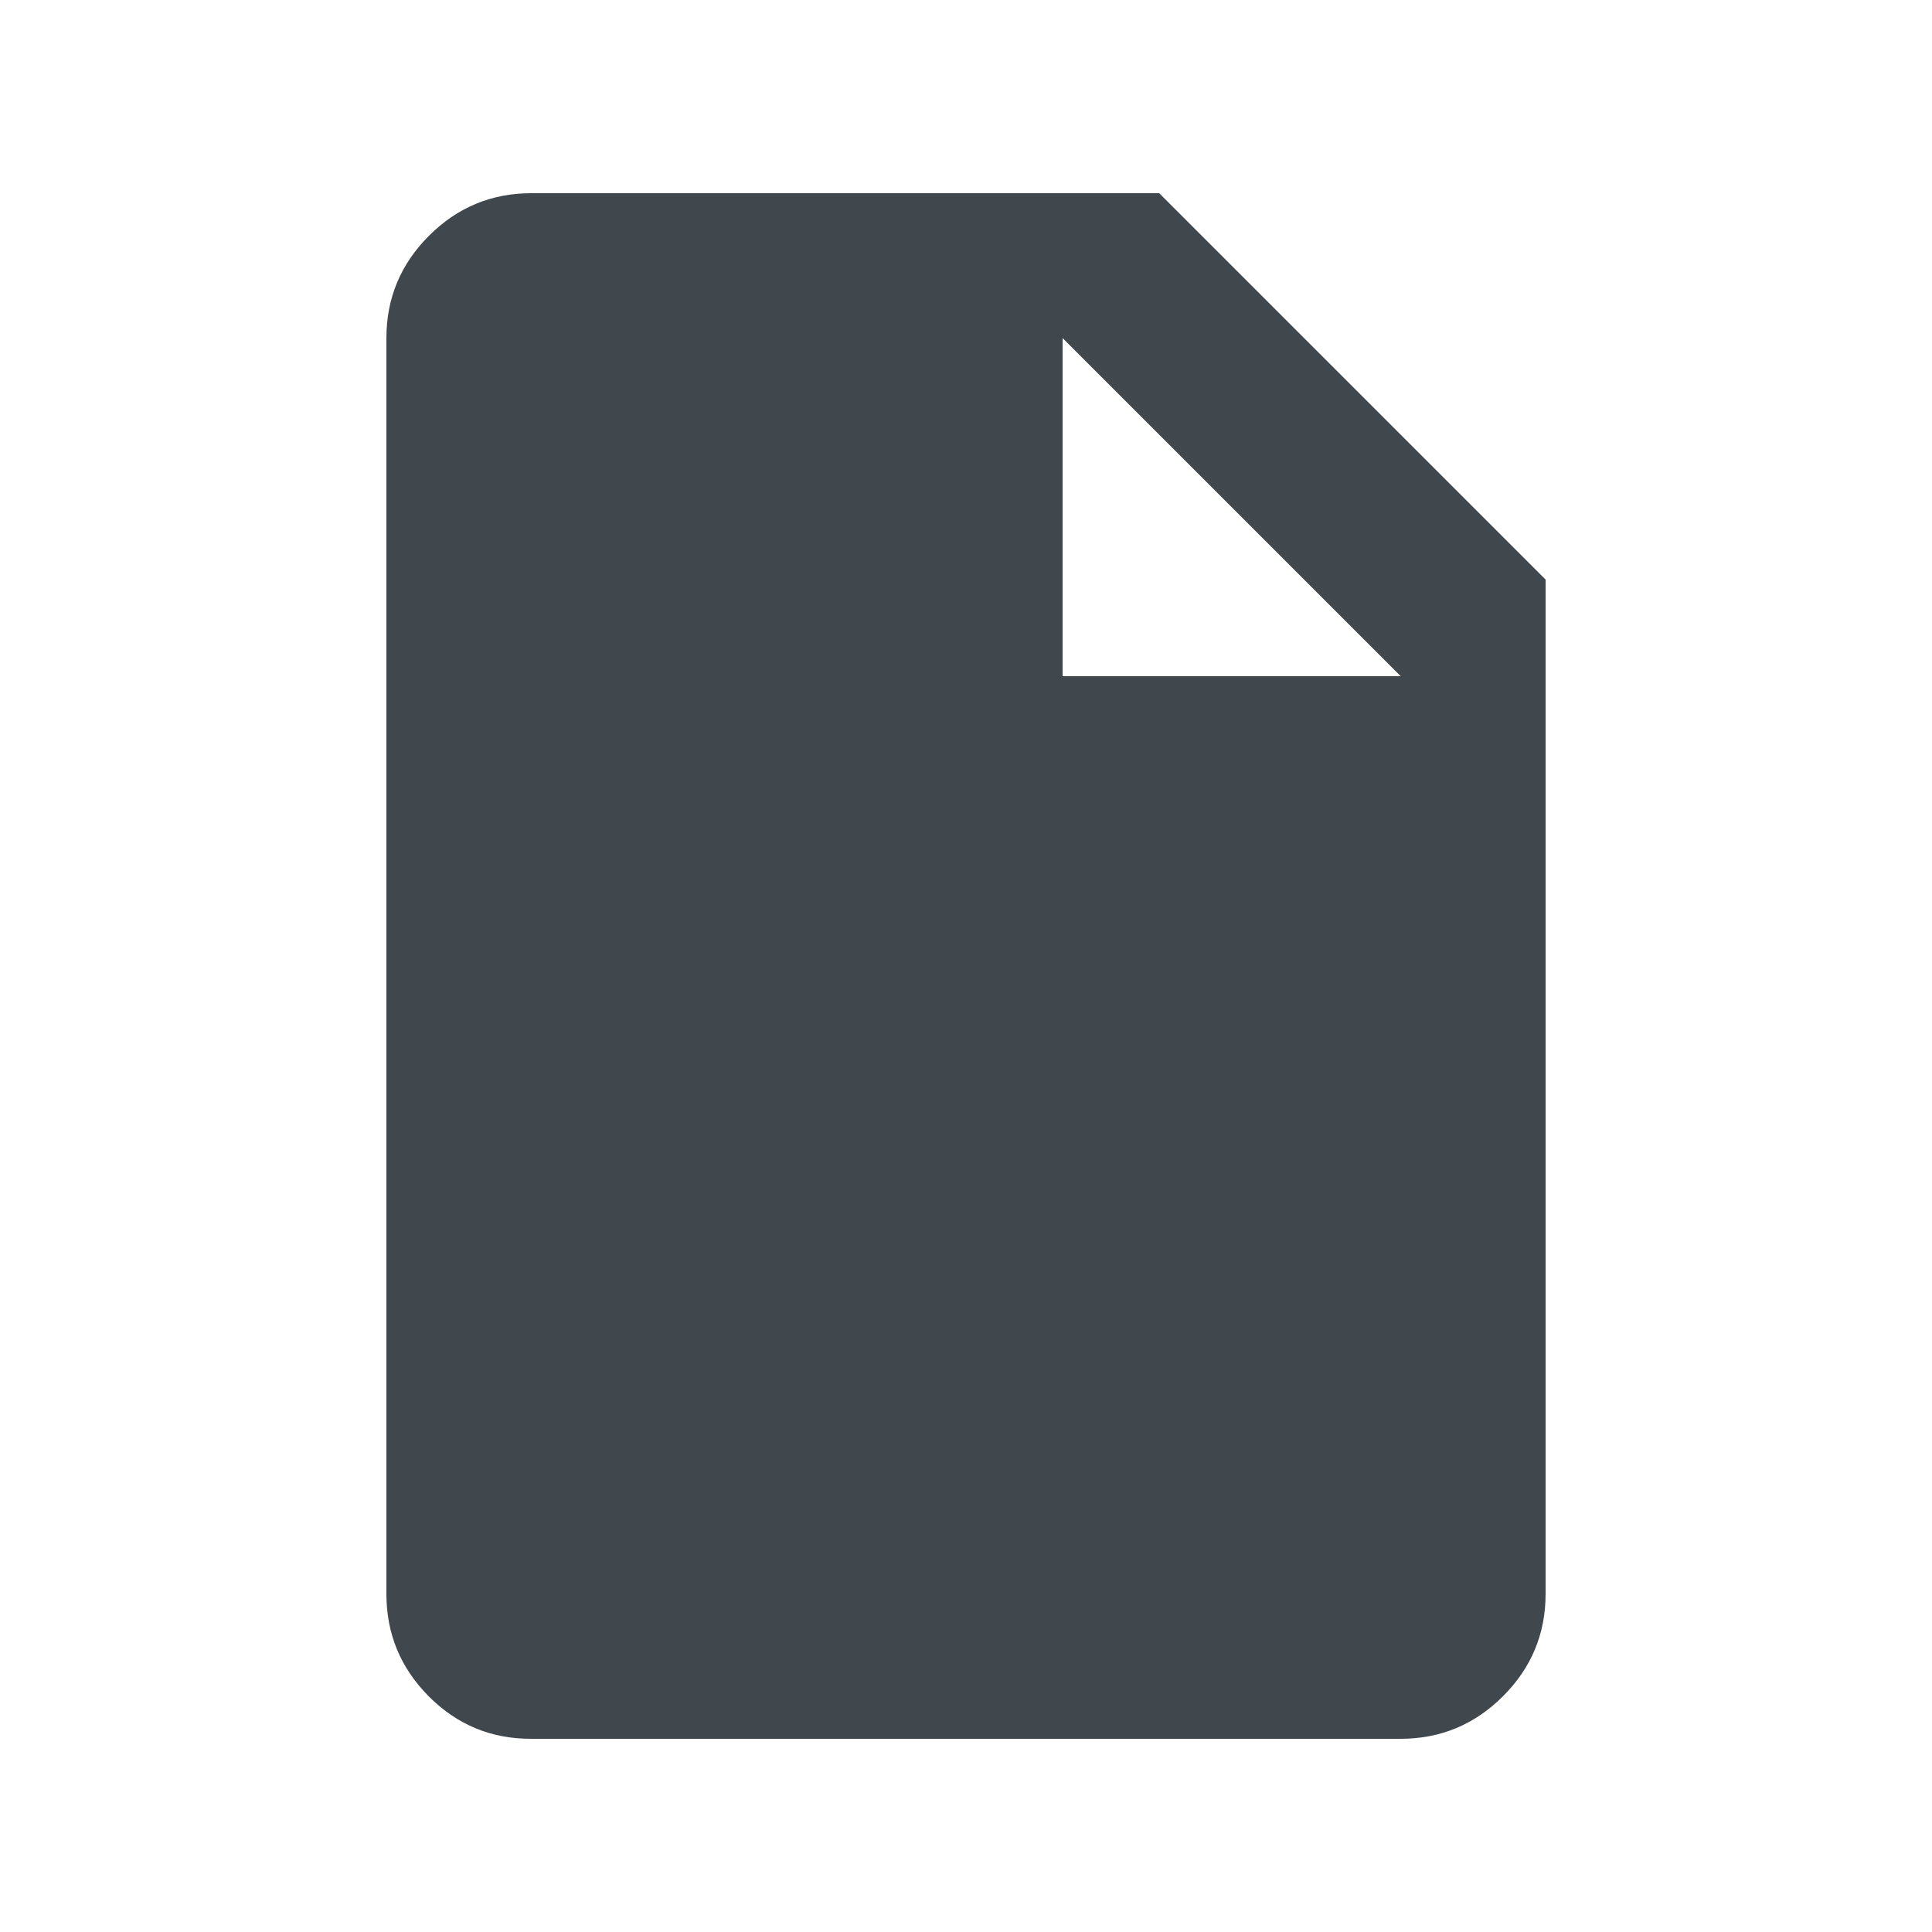
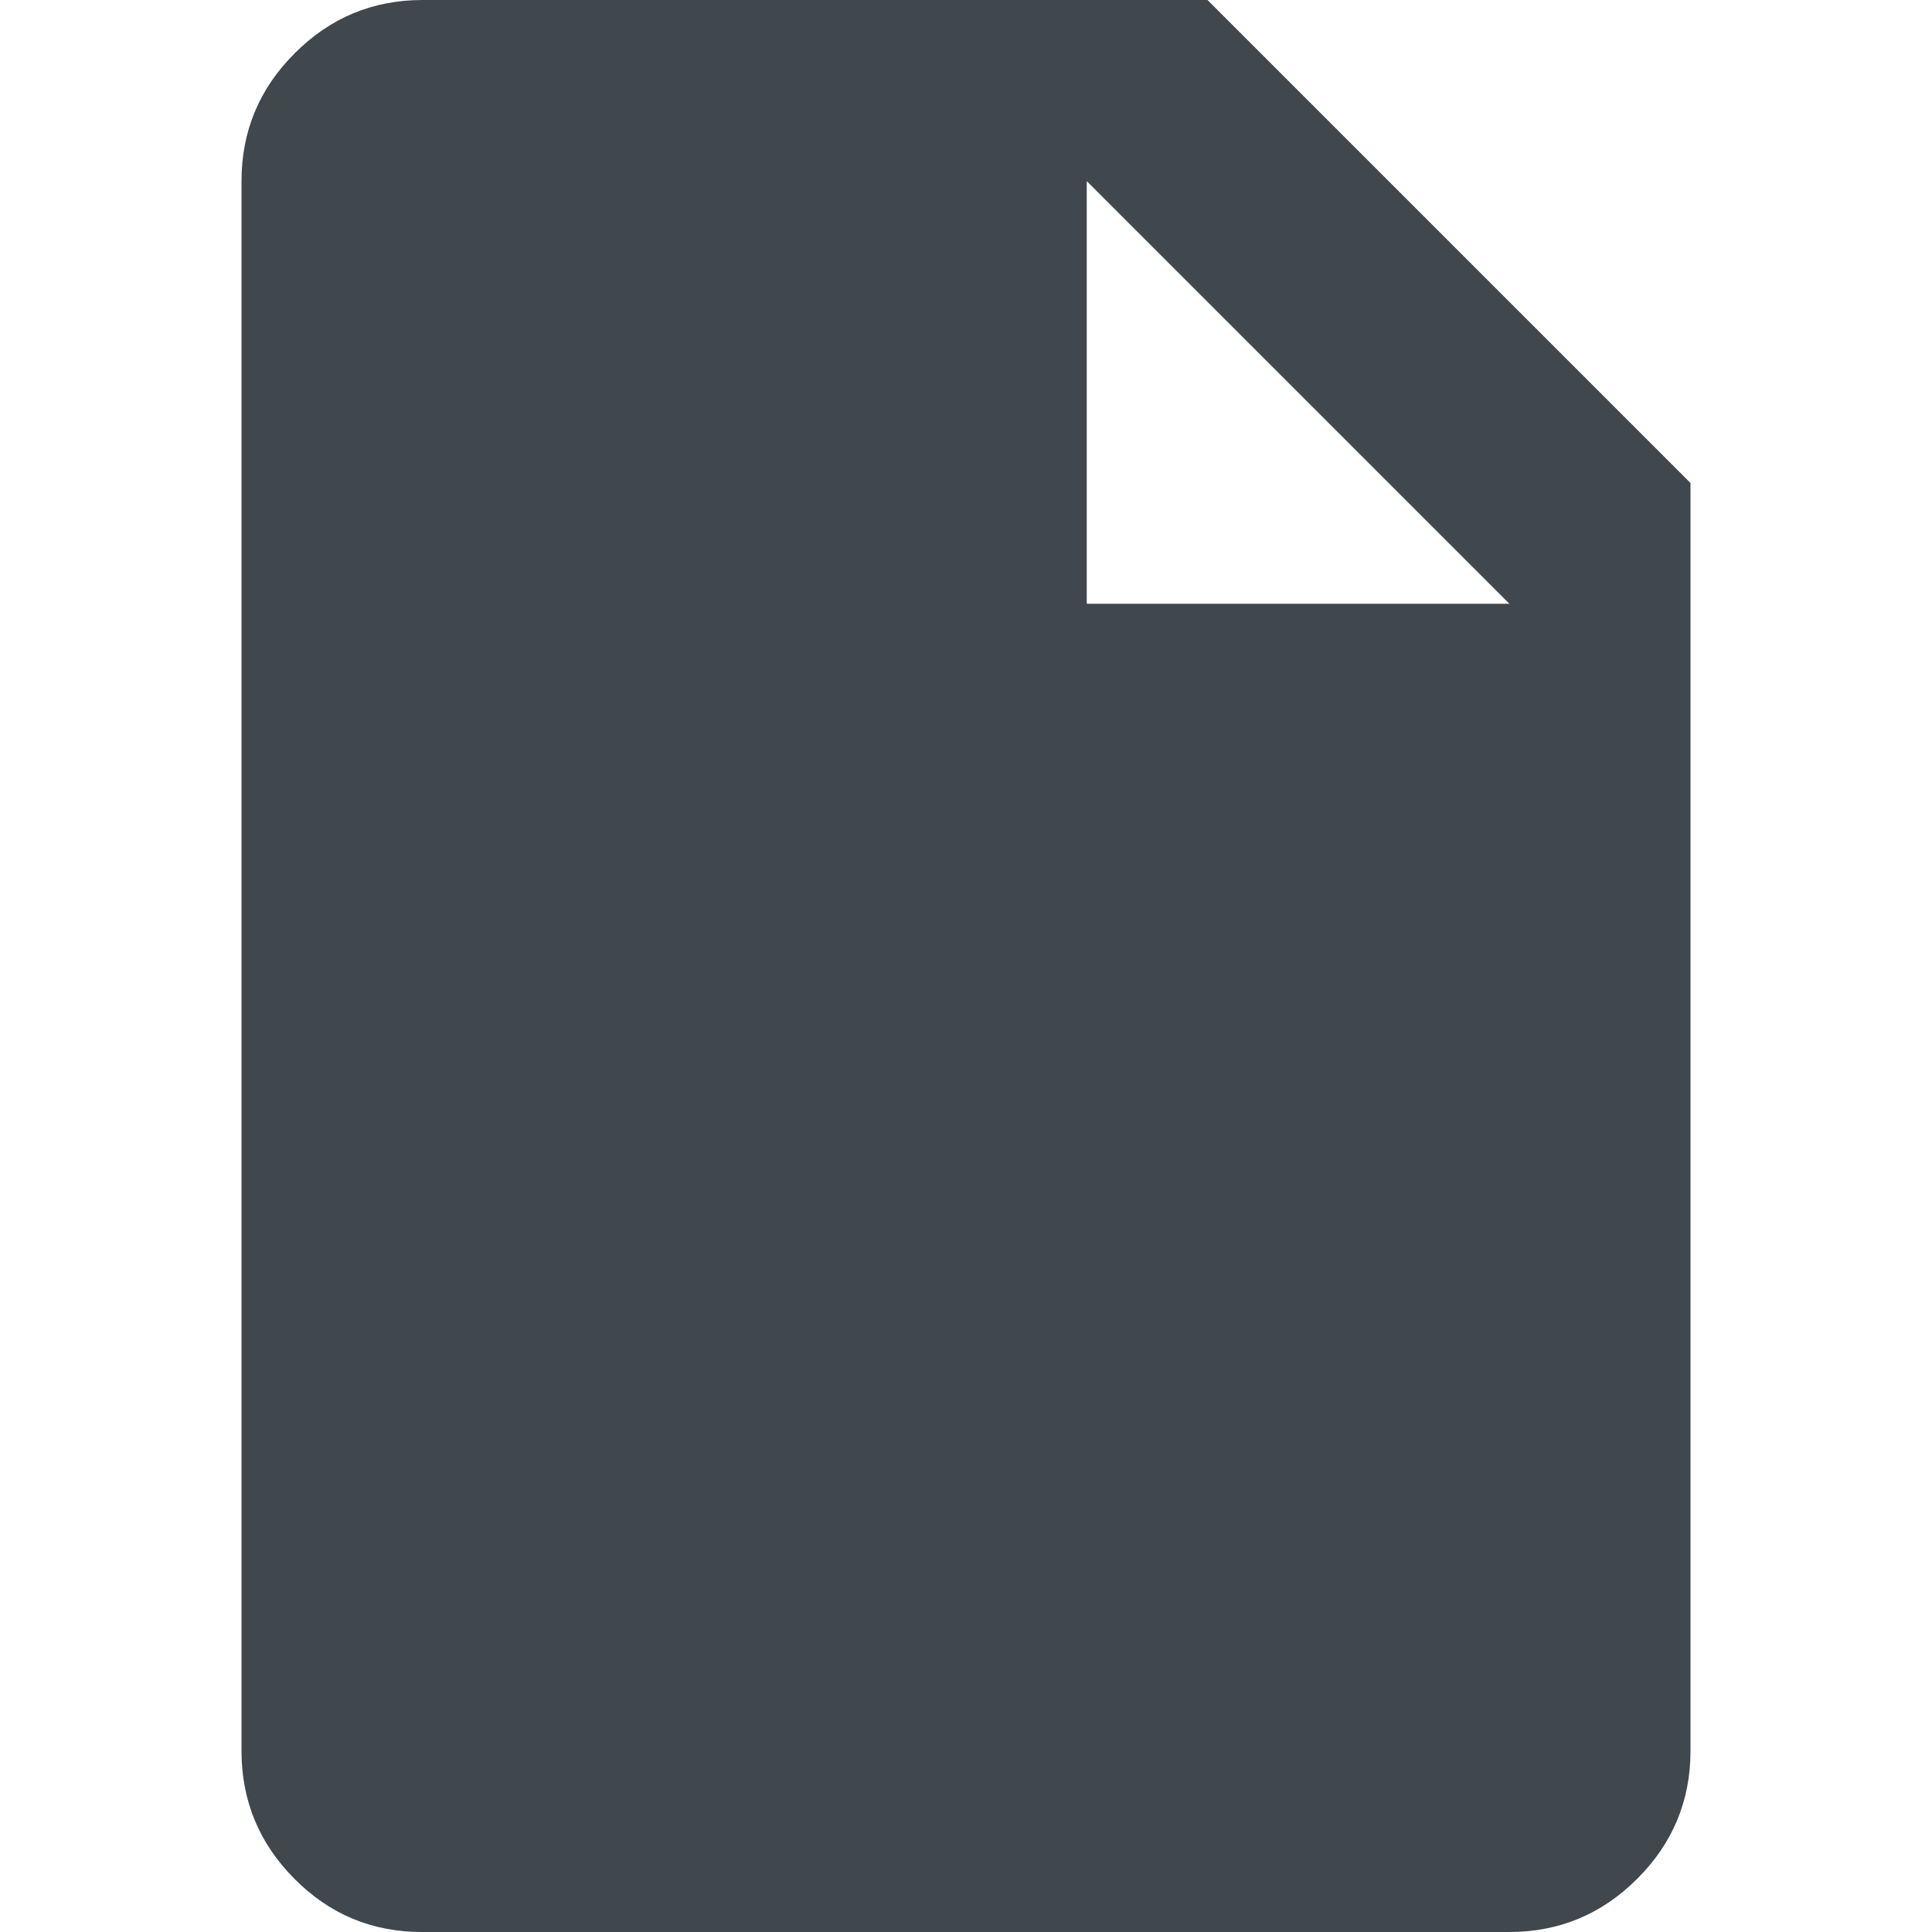
- <svg xmlns="http://www.w3.org/2000/svg" height="20" viewBox="0 96 960 960" width="20">
+ <svg xmlns="http://www.w3.org/2000/svg" width="16" height="16" viewBox="0 0 16 16" fill="none">
  <style>
        path {
            fill: #41484D;
        }
        @media (prefers-color-scheme: dark) {
            path {
                fill: #C1C7CE;
            }
        }
    </style>
-   <path d="M263.717 960Q234 960 213 938.85T192 888V264q0-29.7 21.15-50.85Q234.3 192 264 192h312l192 192v504q0 29.7-21.162 50.85Q725.676 960 695.96 960H263.717ZM528 432h168L528 264v168Z" />
+   <path d="M3.494 16C3.081 16 2.729 15.853 2.438 15.559C2.146 15.266 2 14.912 2 14.5V1.5C2 1.087 2.147 0.734 2.441 0.441C2.734 0.147 3.087 0 3.5 0H10L14 4V14.5C14 14.912 13.853 15.266 13.559 15.559C13.265 15.853 12.912 16 12.499 16H3.494ZM9 5H12.5L9 1.5V5Z" />
</svg>
